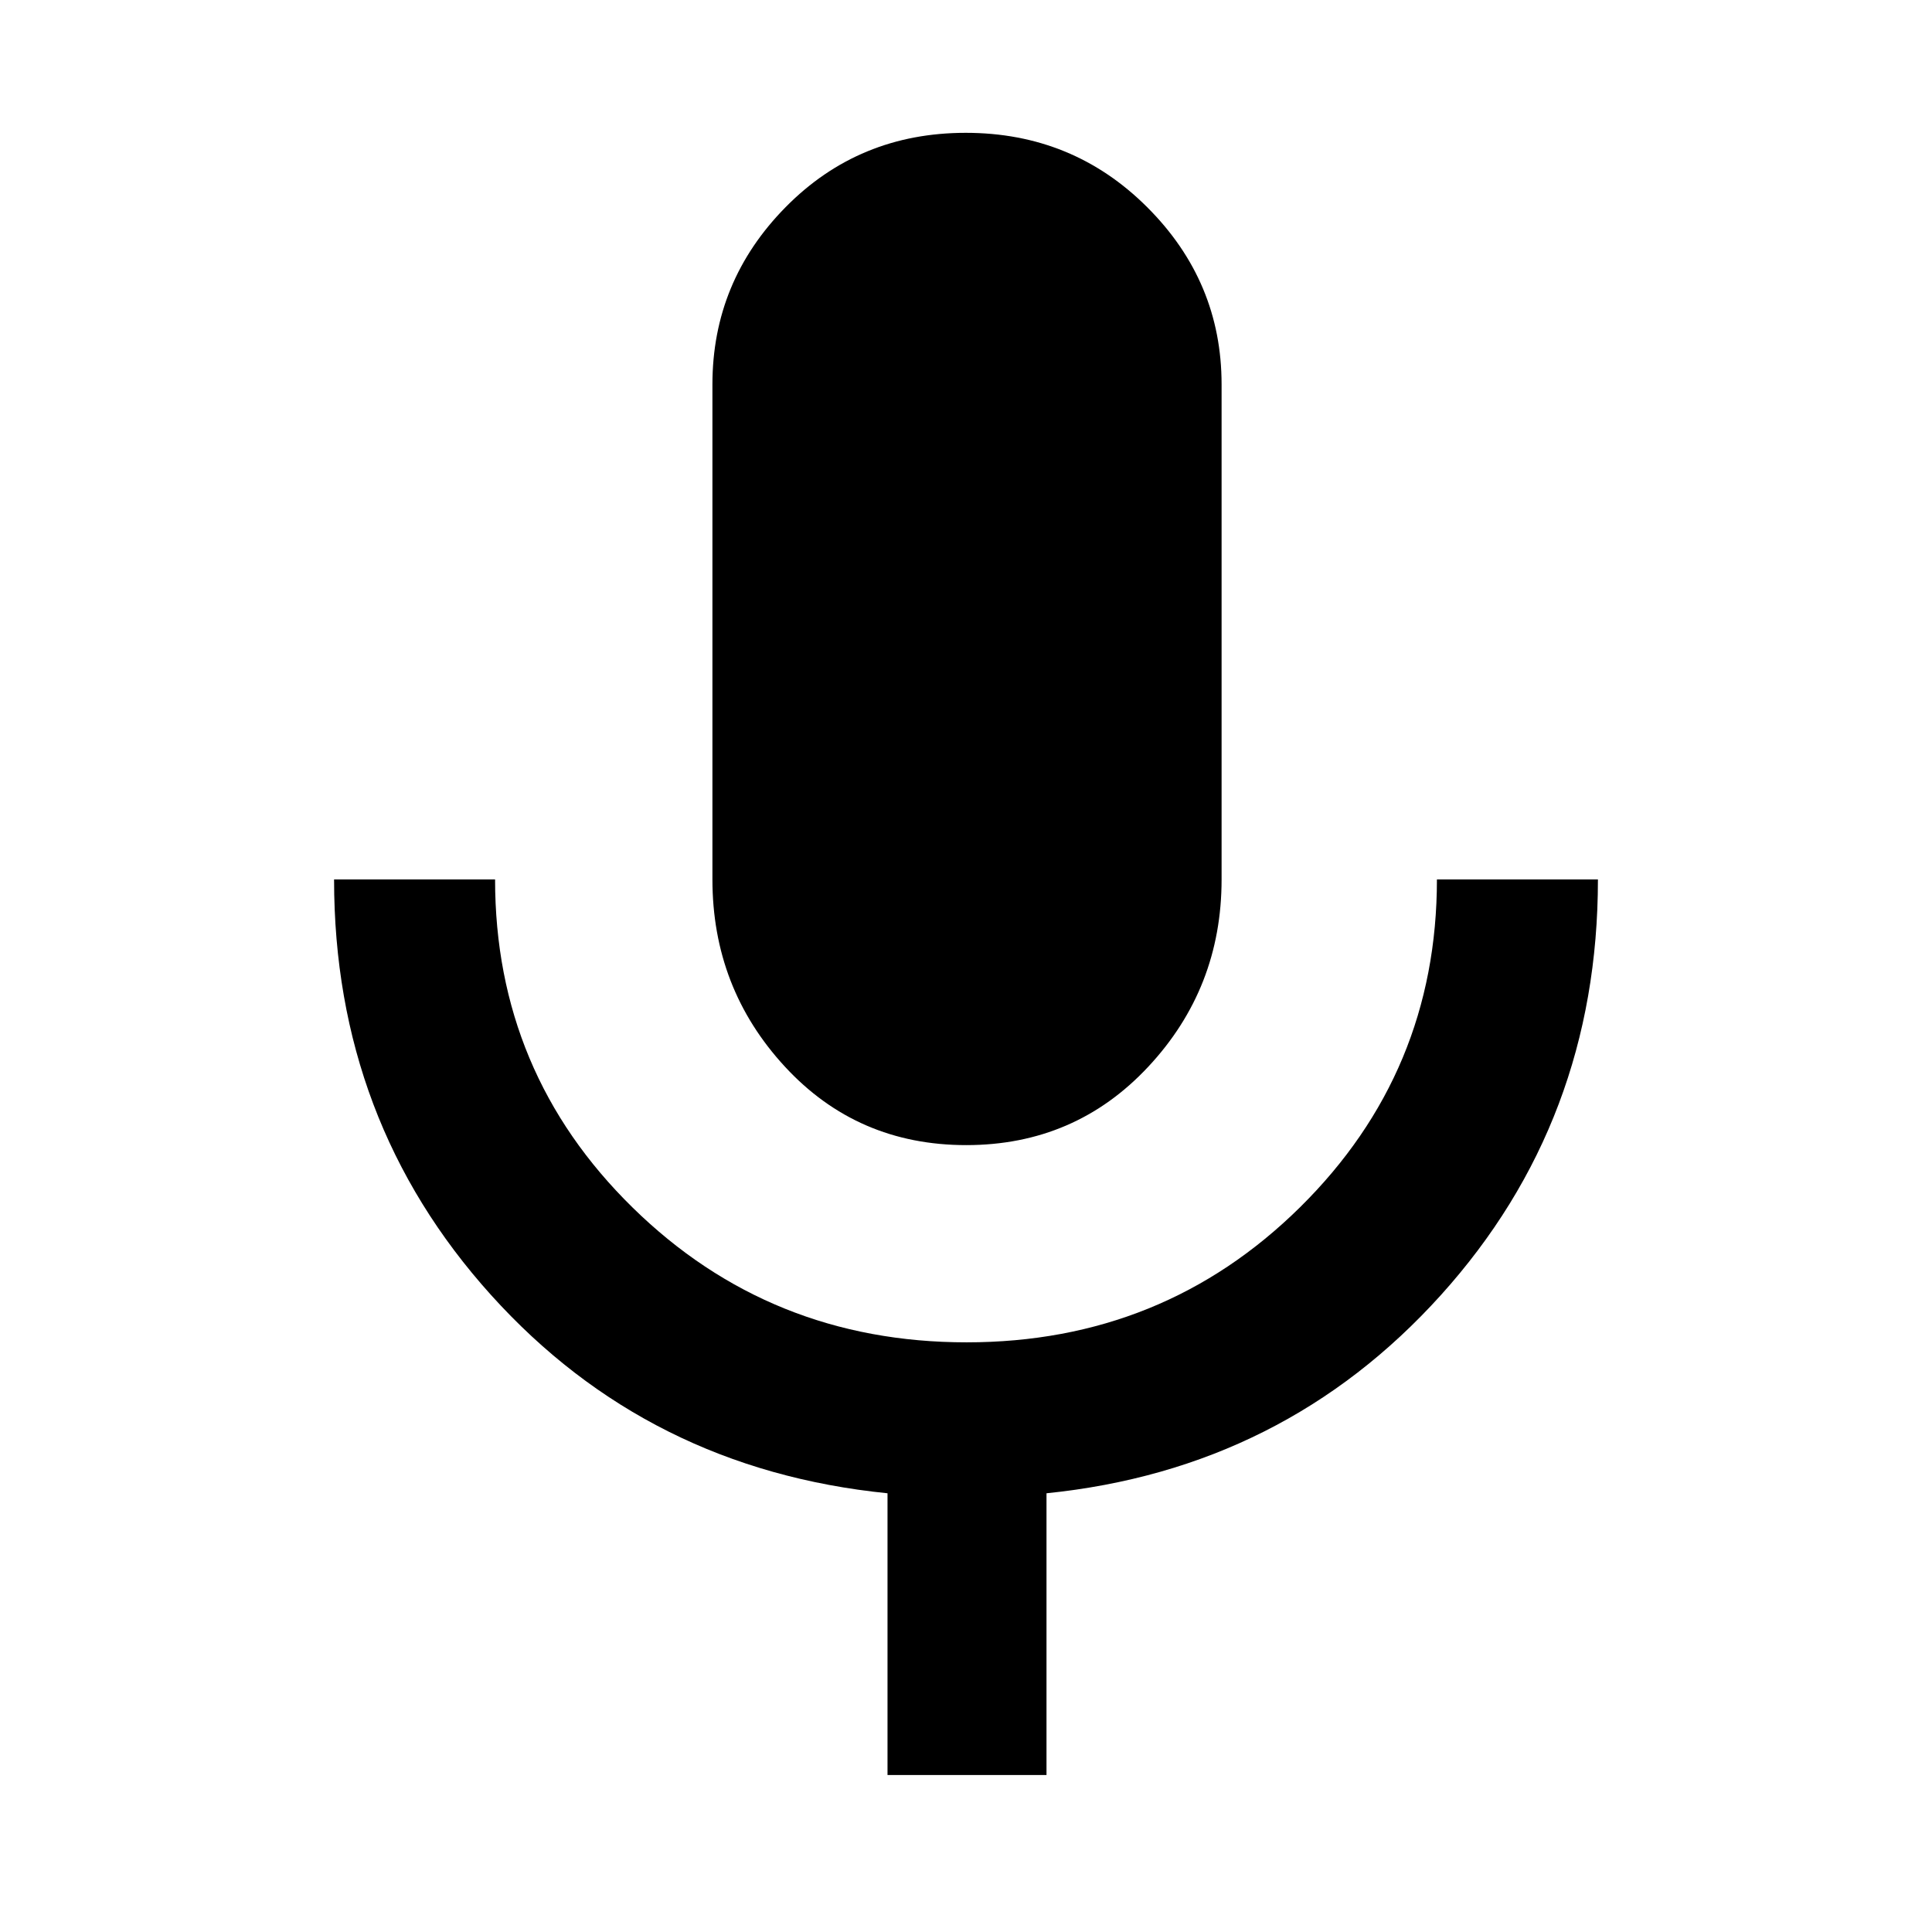
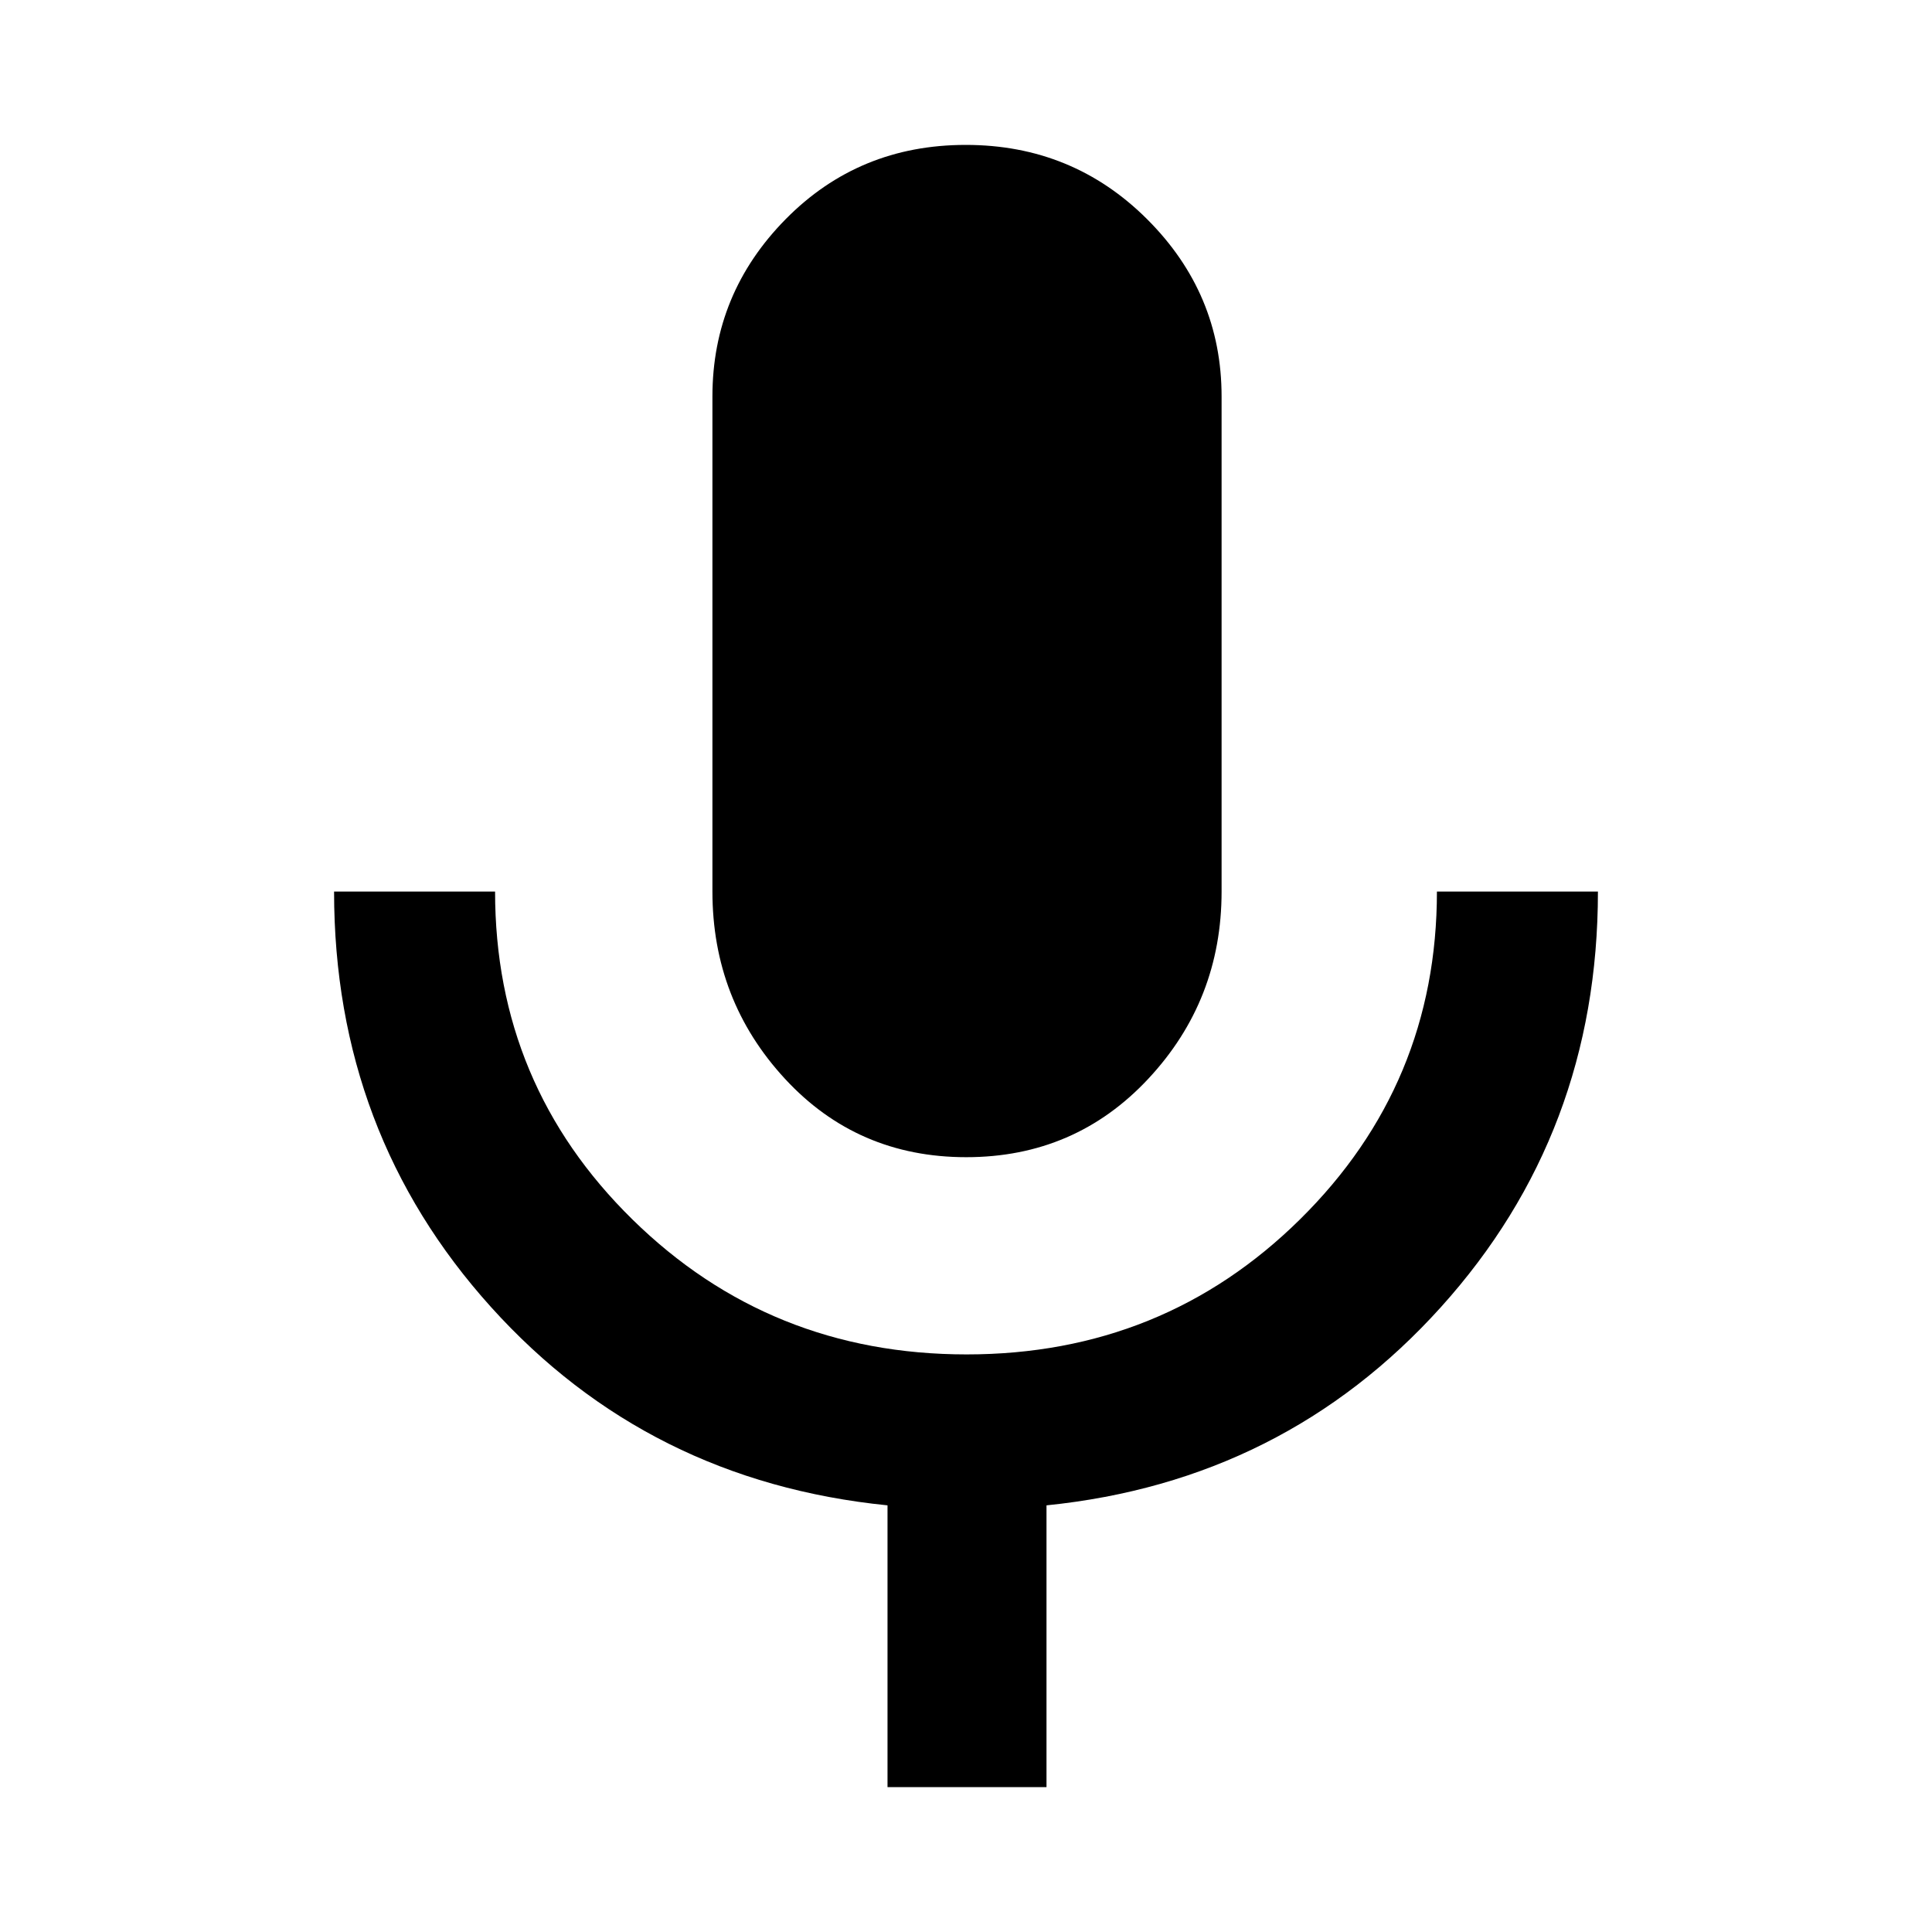
- <svg xmlns="http://www.w3.org/2000/svg" height="48px" viewBox="0 -960 960 960" width="48px" fill="#000000">
-   <path d="M390-430q-36-39-36-93v-246q0-51.17 36.38-88.08Q426.76-894 479.88-894T570-857.08q37 36.91 37 88.08v246q0 54-36.38 93t-90.5 39Q426-391 390-430Zm51 352v-140q-119-12-197-98.51T166-523h80q0 96 68.31 163 68.3 67 166 67Q578-293 646-360.14q68-67.15 68-162.86h80q0 119.99-78 206.49Q638-230 520-218v140h-79Z" />
+ <svg xmlns="http://www.w3.org/2000/svg" width="100%" height="100%" viewBox="0 0 48 48" version="1.1" xml:space="preserve" style="fill-rule:evenodd;clip-rule:evenodd;stroke-linejoin:round;stroke-miterlimit:2;">
+   <g transform="matrix(0.05,0,0,0.05,0,48.3)">
+     <path d="M390,-430C366,-456 354,-487 354,-523L354,-769C354,-803.113 366.127,-832.473 390.38,-857.08C414.633,-881.693 444.467,-894 479.88,-894C515.293,-894 545.333,-881.693 570,-857.08C594.667,-832.473 607,-803.113 607,-769L607,-523C607,-487 594.873,-456 570.62,-430C546.367,-404 516.2,-391 480.12,-391C444.04,-391 414,-404 390,-430ZM441,-78L441,-218C361.667,-226 296,-258.837 244,-316.51C192,-374.183 166,-443.013 166,-523L246,-523C246,-459 268.77,-404.667 314.31,-360C359.843,-315.333 415.177,-293 480.31,-293C545.437,-293 600.667,-315.38 646,-360.14C691.333,-404.907 714,-459.193 714,-523L794,-523C794,-443.007 768,-374.177 716,-316.51C664,-258.837 598.667,-226 520,-218L520,-78L441,-78Z" style="fill-rule:nonzero;" />
+   </g>
</svg>
